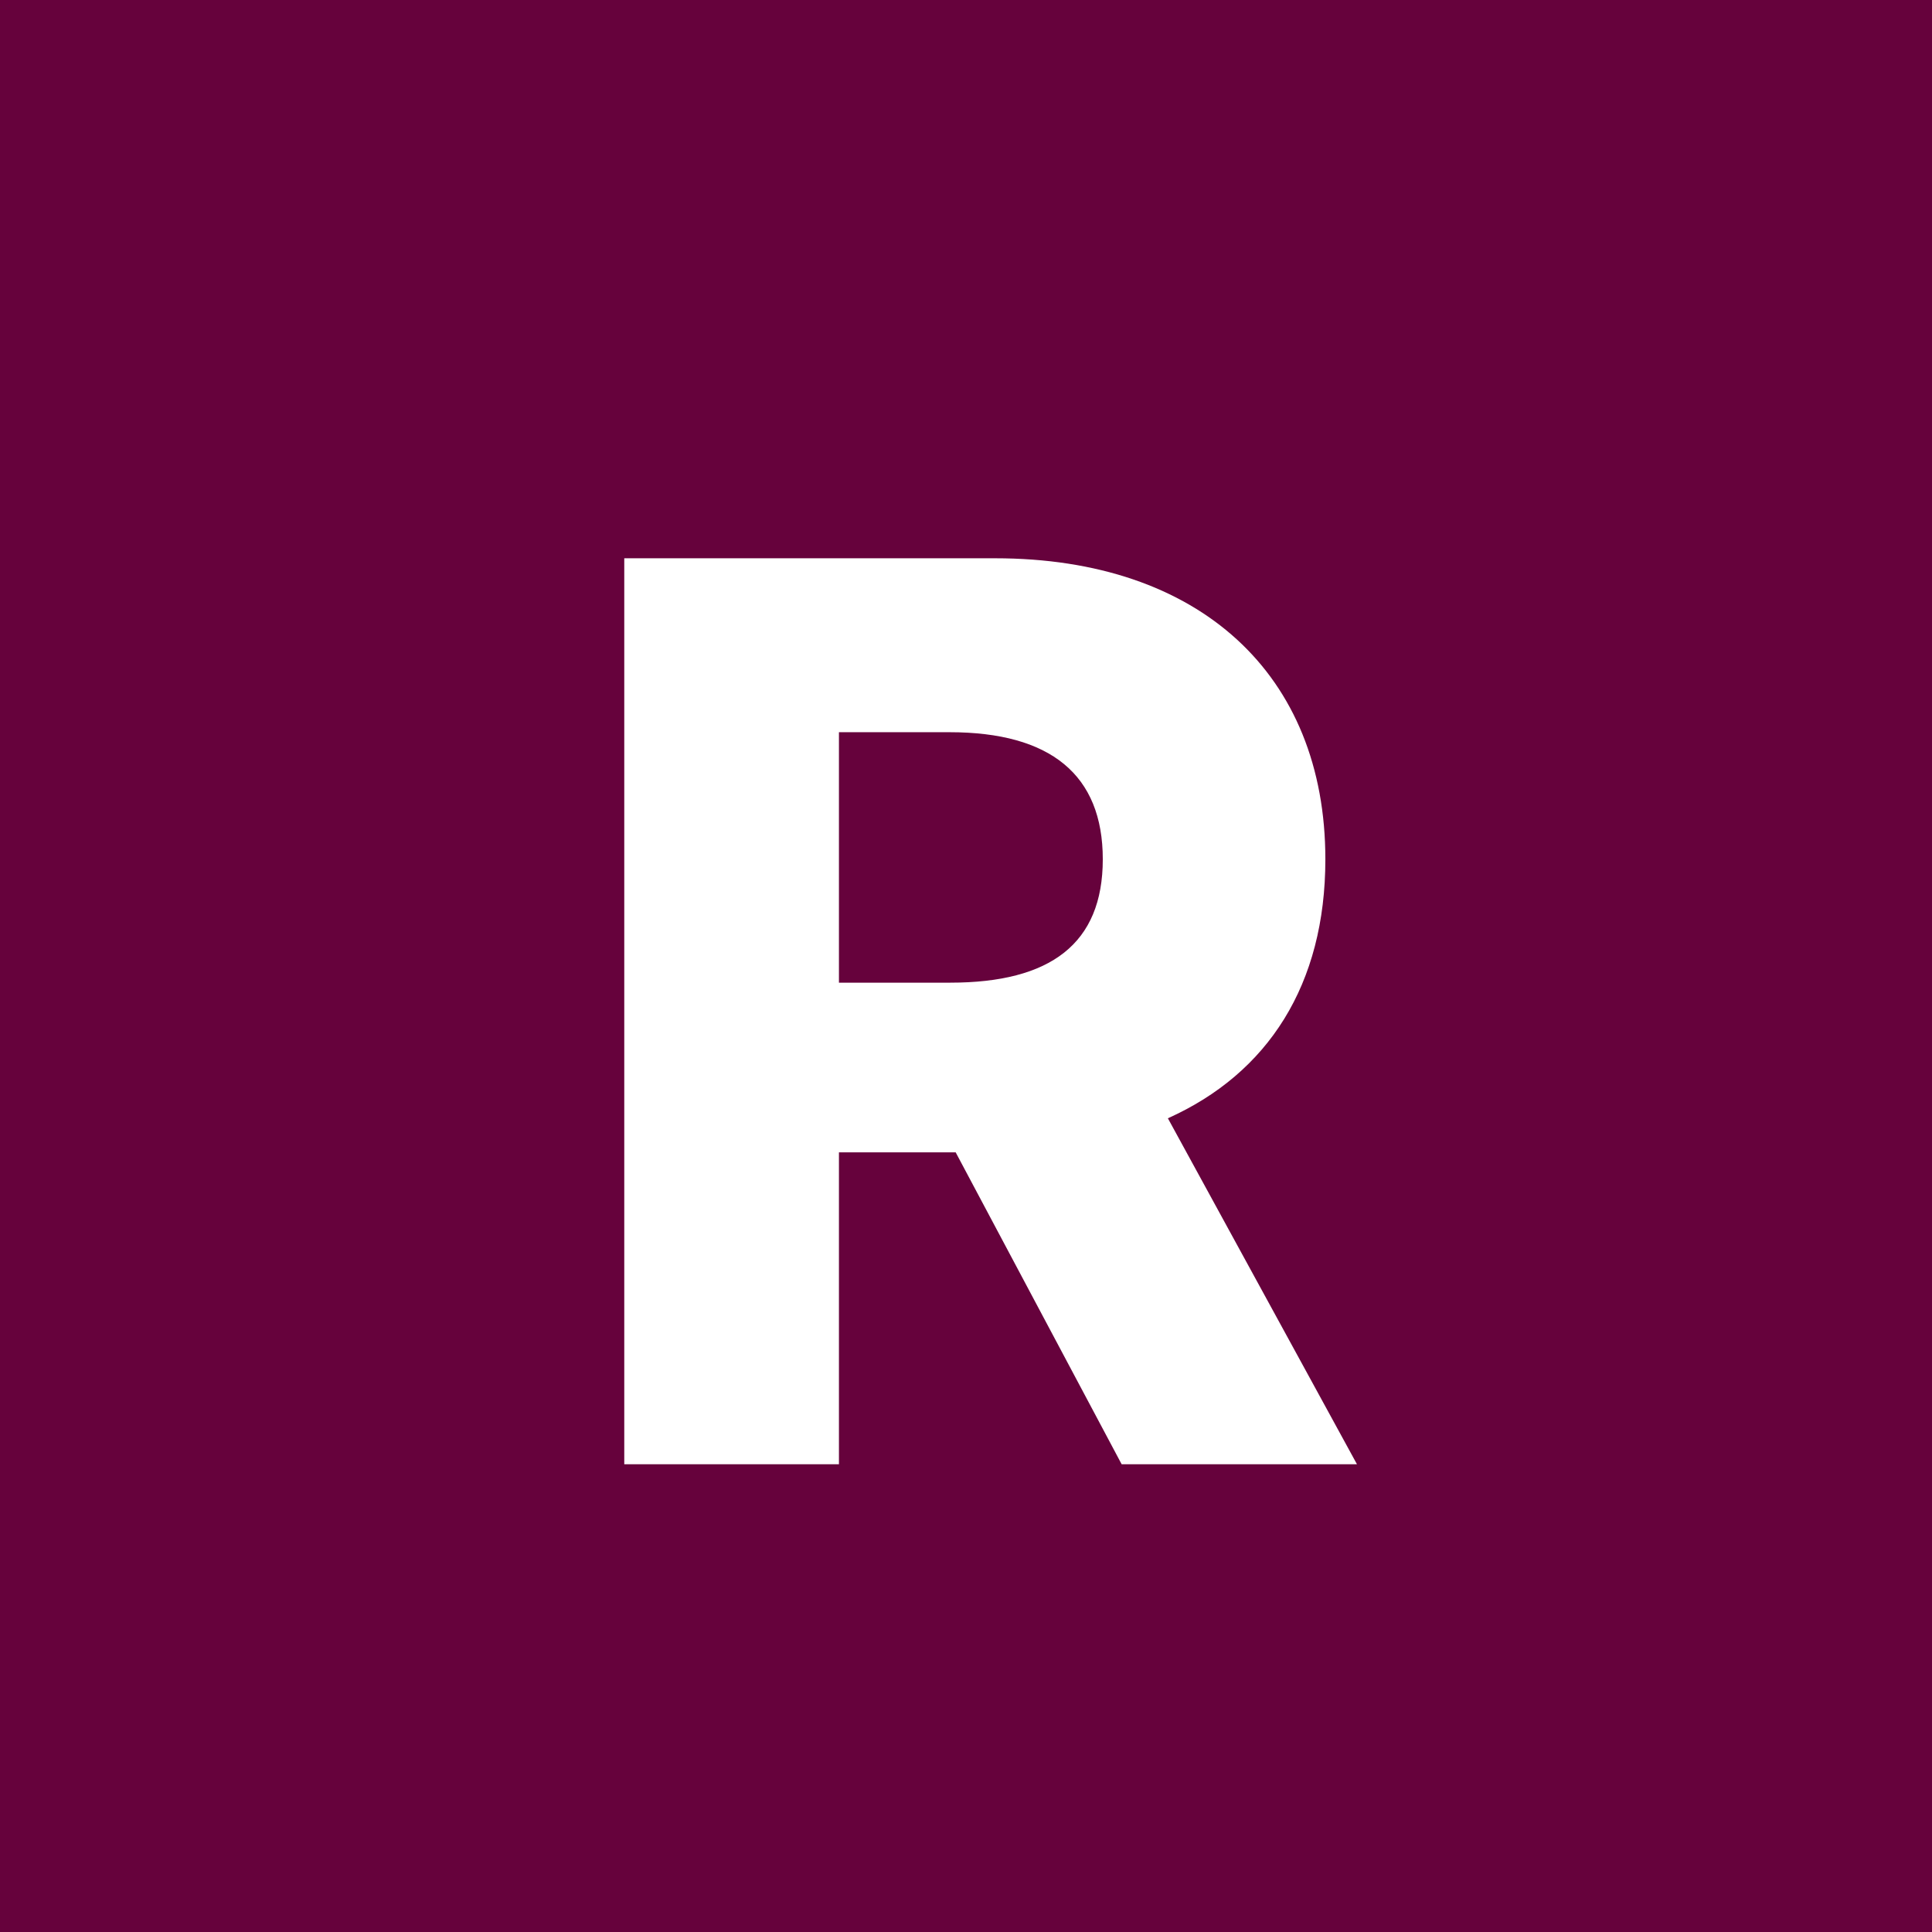
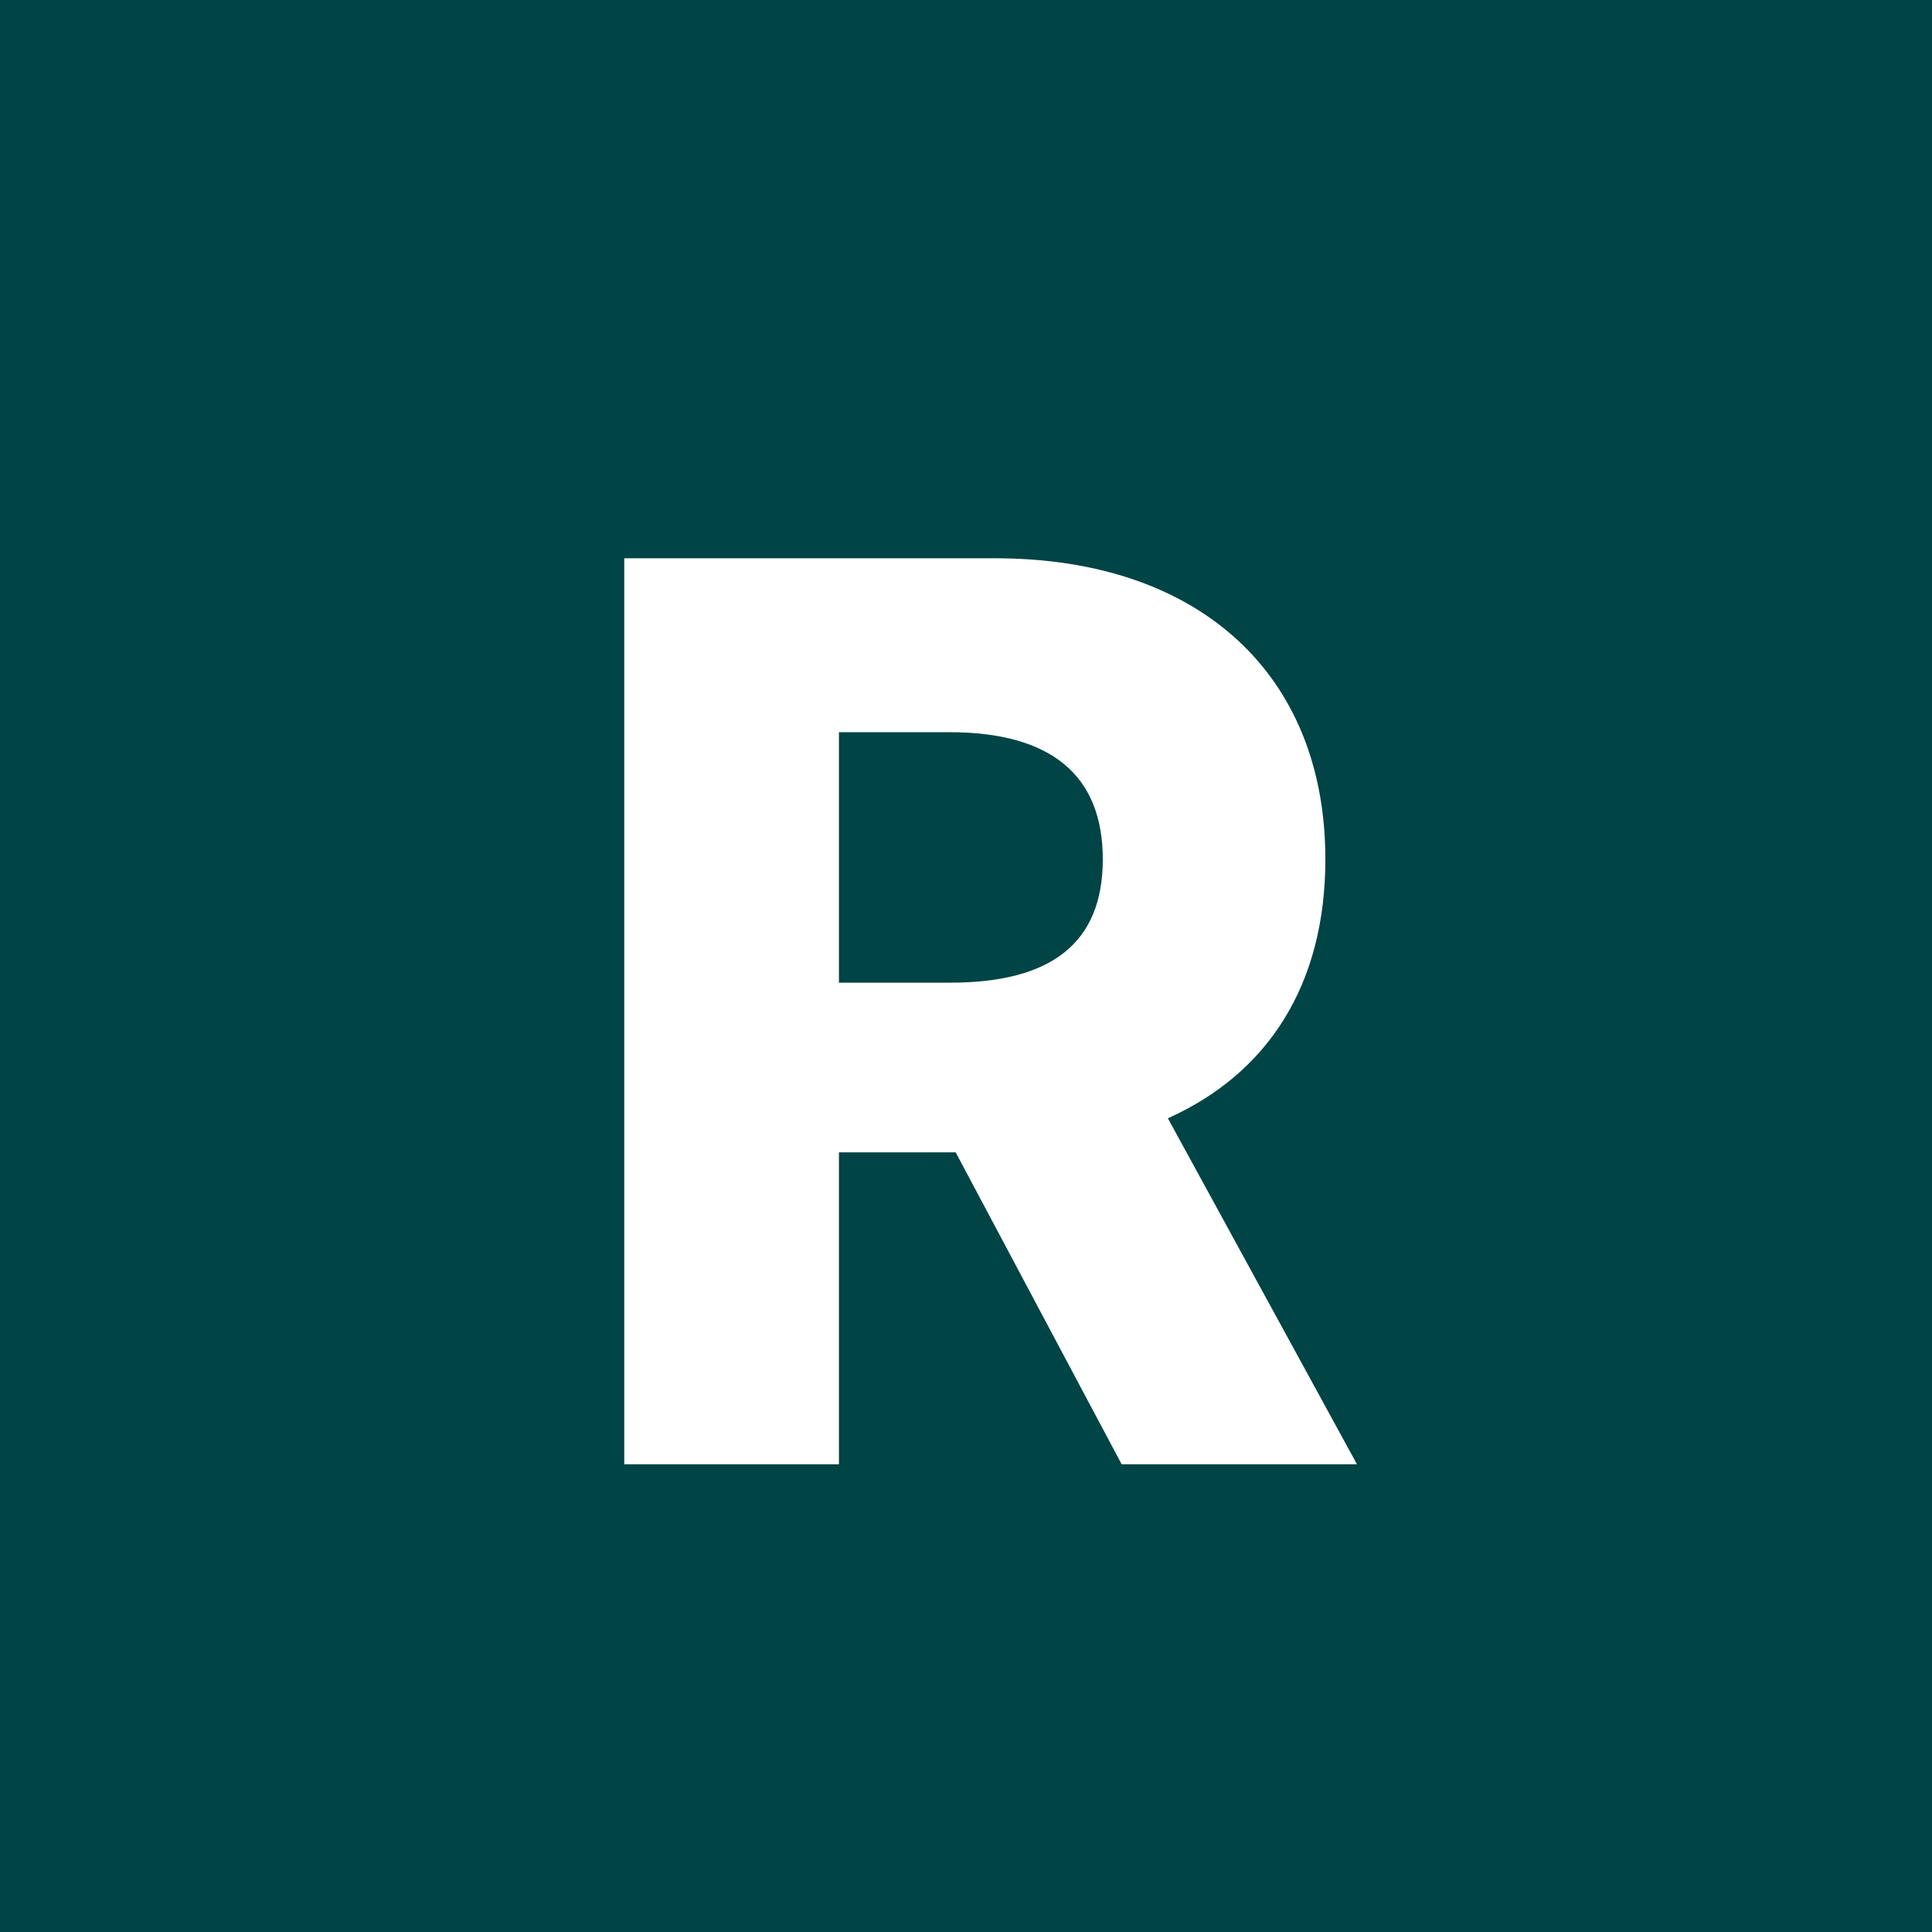
<svg xmlns="http://www.w3.org/2000/svg" viewBox="0 0 512 512" width="512" height="512">
-   <rect width="512" height="512" fill="#66023C" />
+   <rect width="512" height="512" fill="#004445" />
  <text x="256" y="268" font-family="Inter, Arial, Helvetica, sans-serif" font-weight="800" font-size="330" fill="#FFFFFF" text-anchor="middle" dominant-baseline="central">R</text>
</svg>
